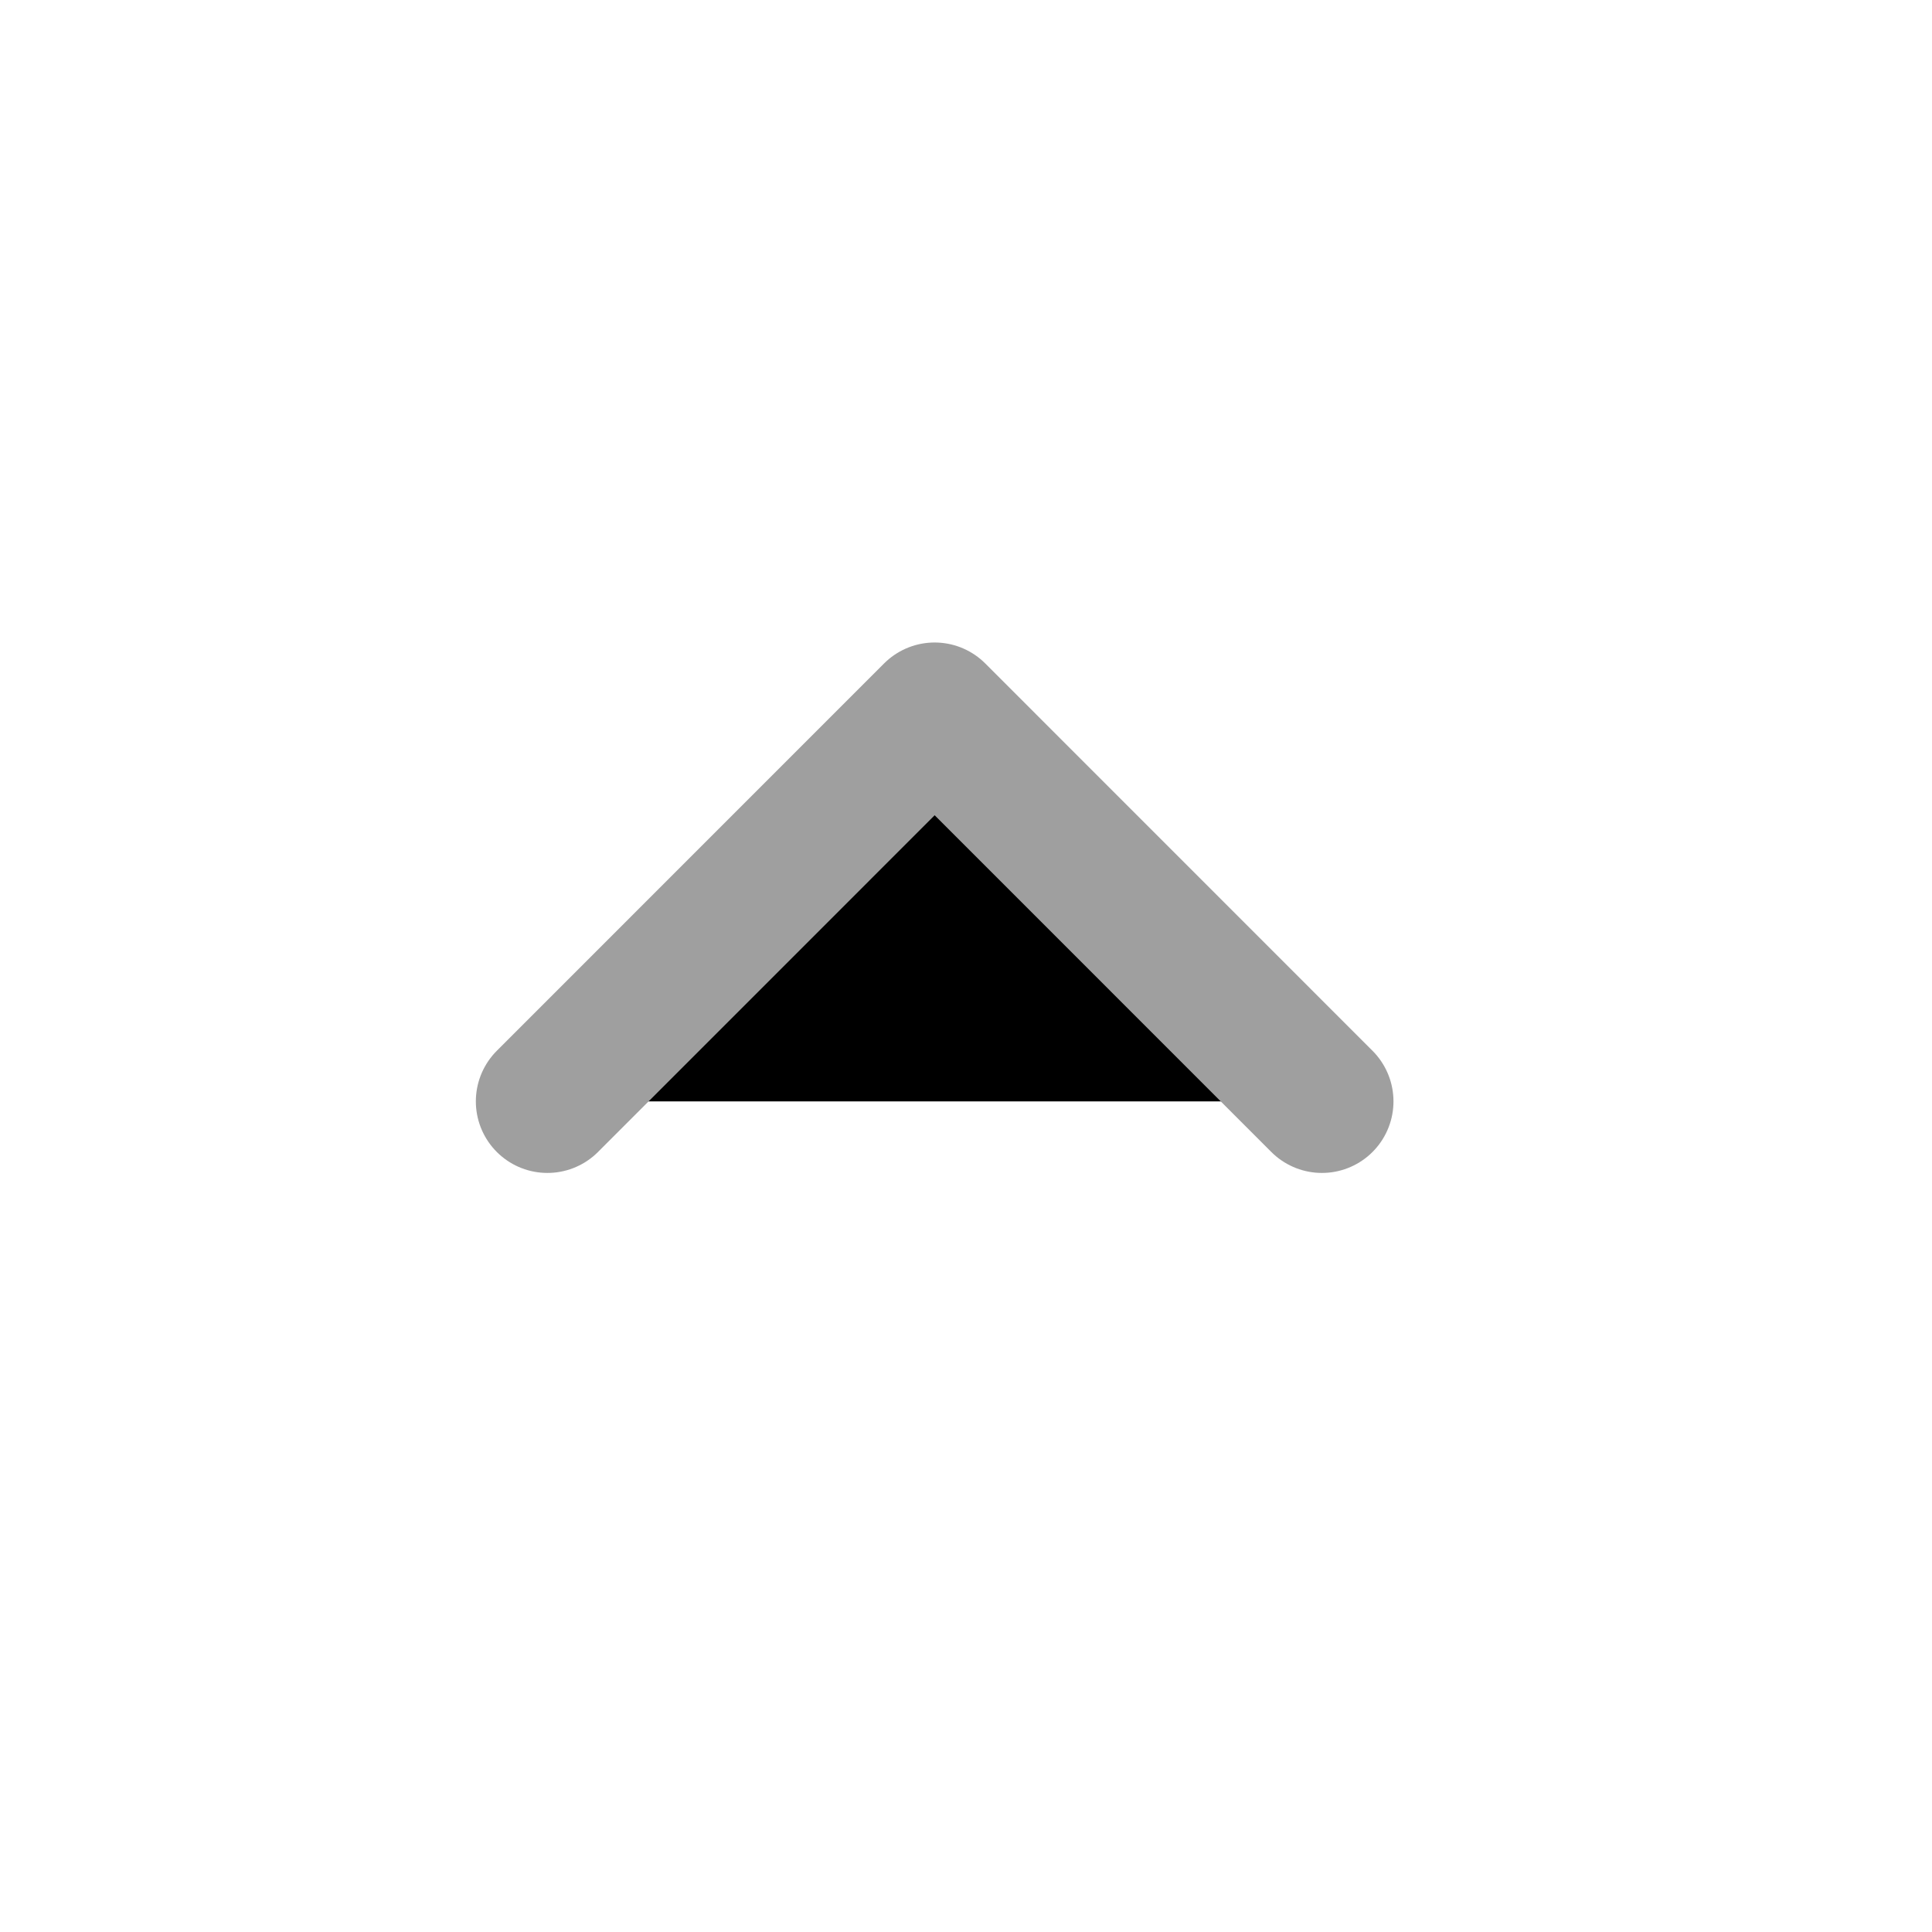
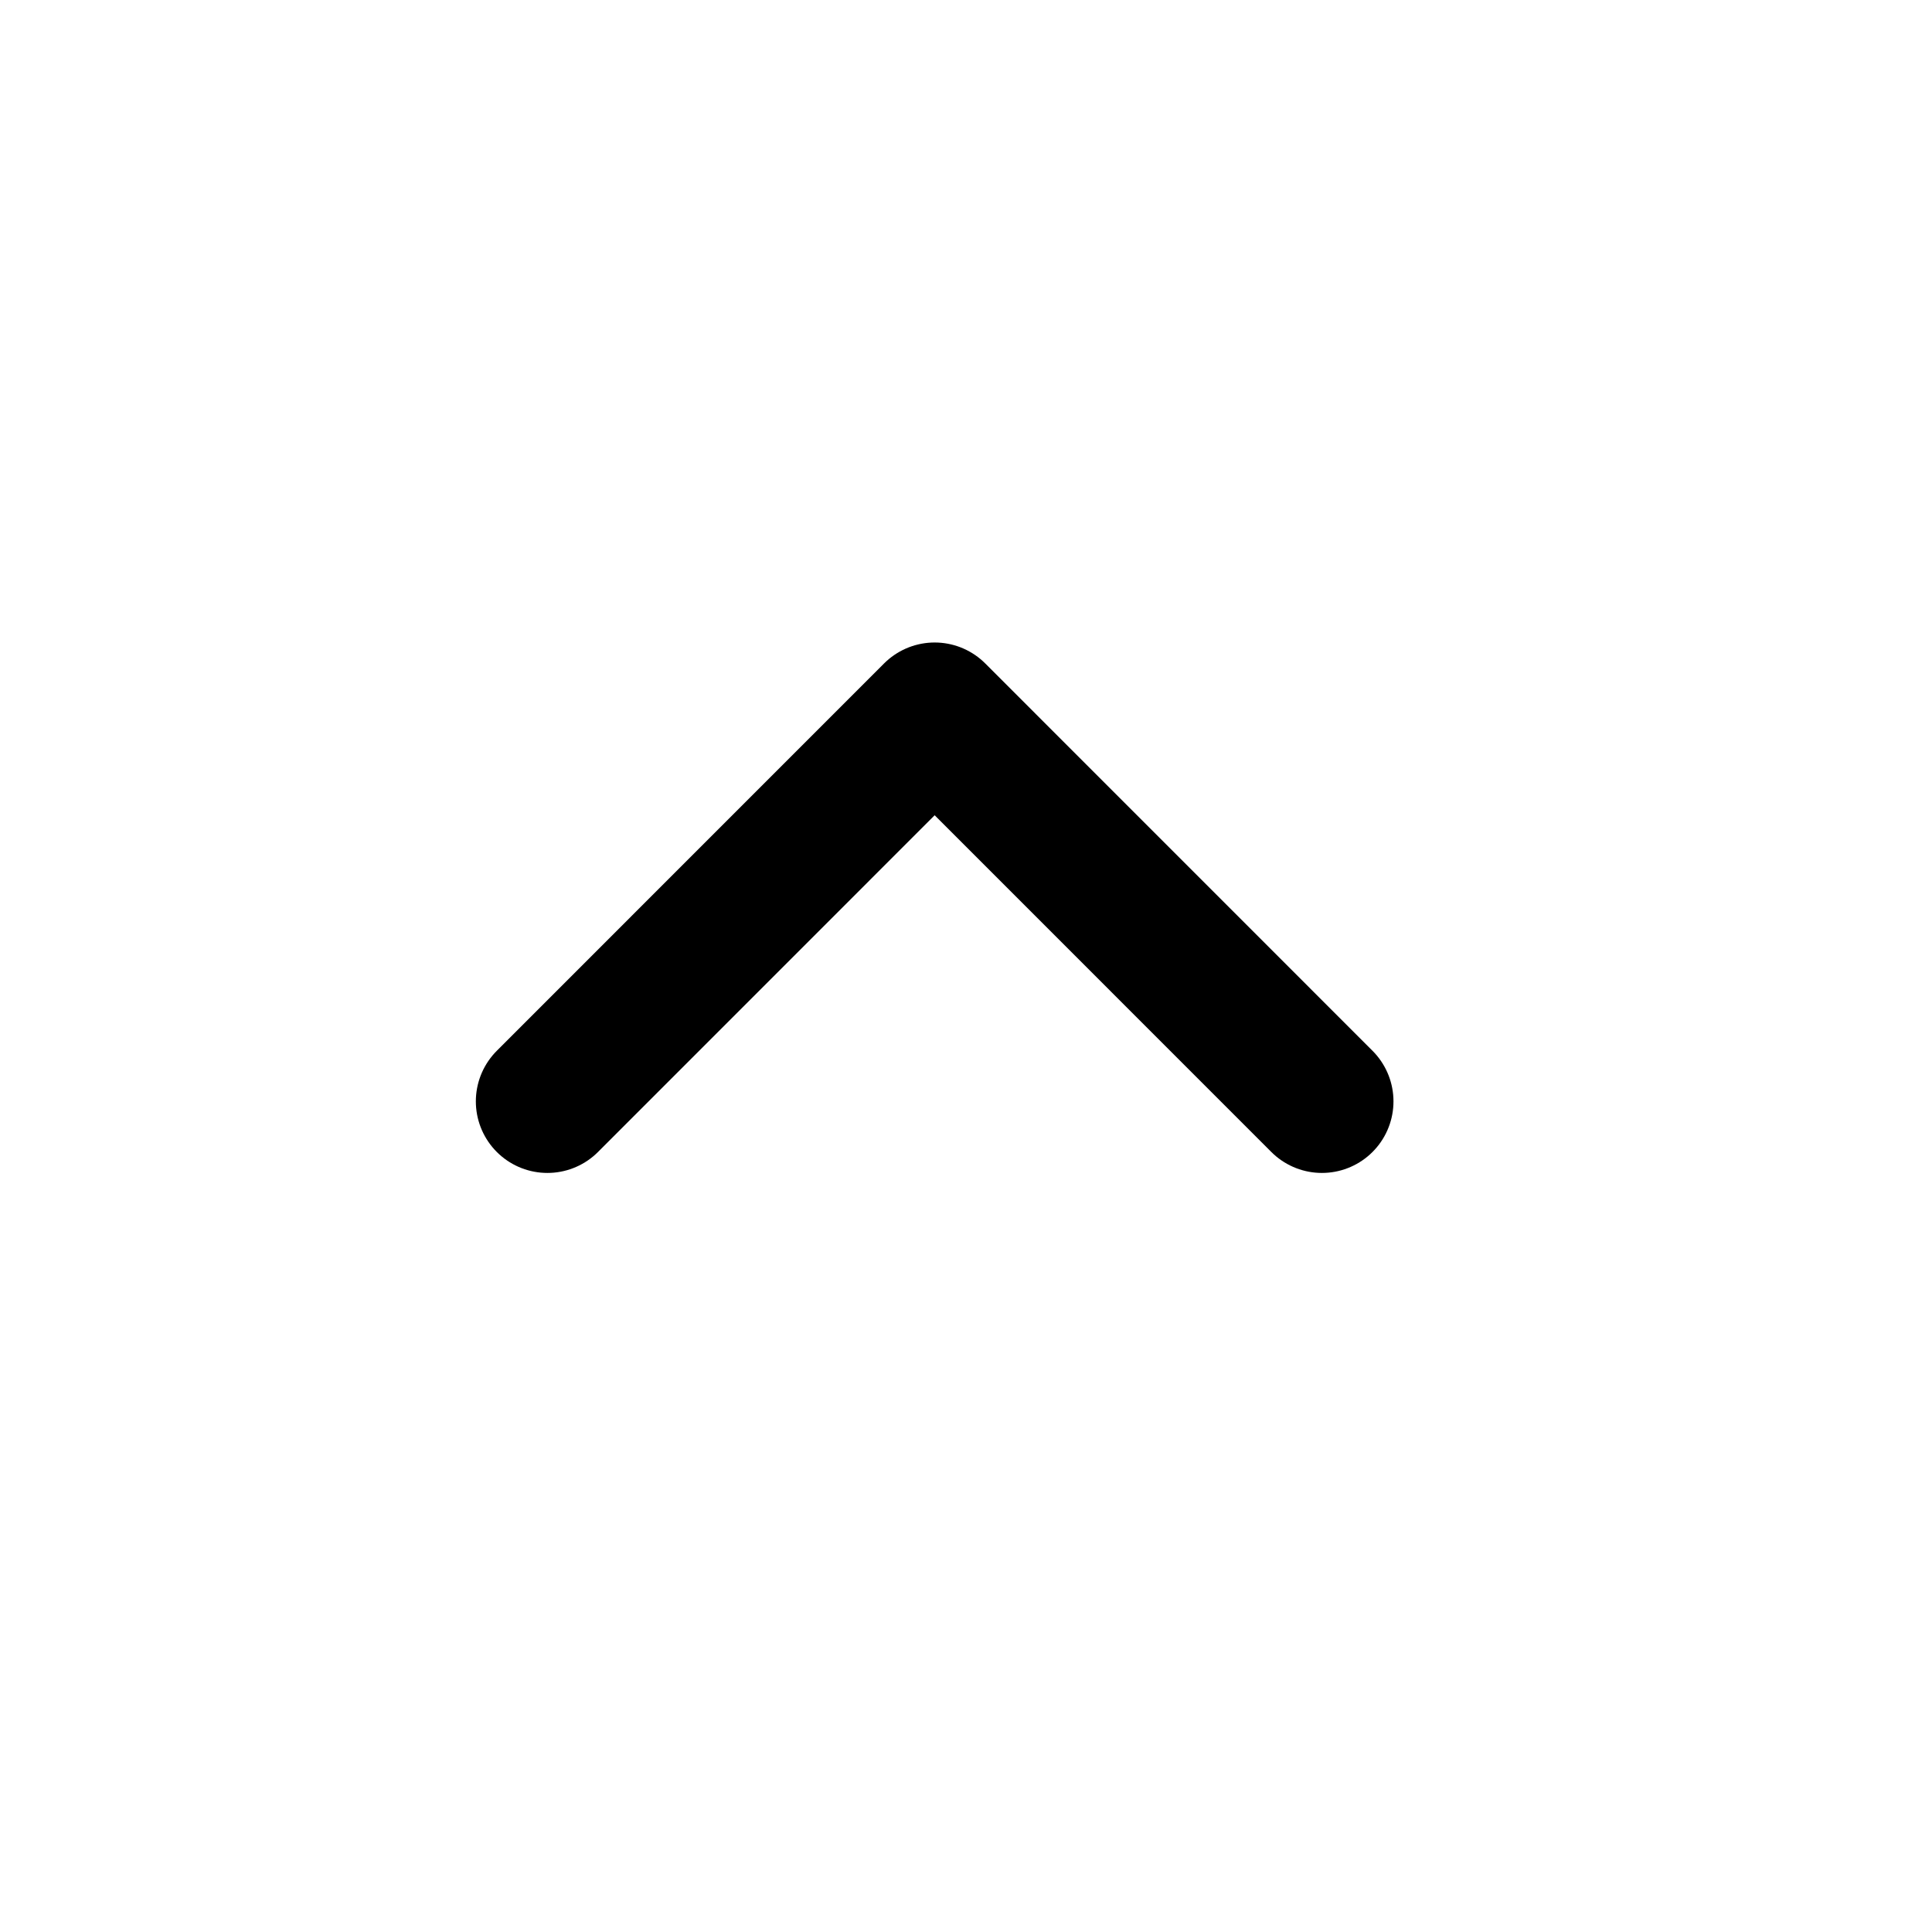
- <svg xmlns="http://www.w3.org/2000/svg" width="27" height="27" viewBox="0 0 27 27" fill="#000000">
-   <path d="M18.474 15.392L13.062 9.979L7.65 15.392" stroke="#9F9F9F" stroke-width="2" stroke-linecap="round" stroke-linejoin="round" />
+ <svg xmlns="http://www.w3.org/2000/svg" width="27" height="27" viewBox="0 0 27 27" fill="none">
+   <path d="M18.474 15.392L13.062 9.979L7.65 15.392" stroke="#000000" stroke-width="2" stroke-linecap="round" stroke-linejoin="round" />
</svg>
